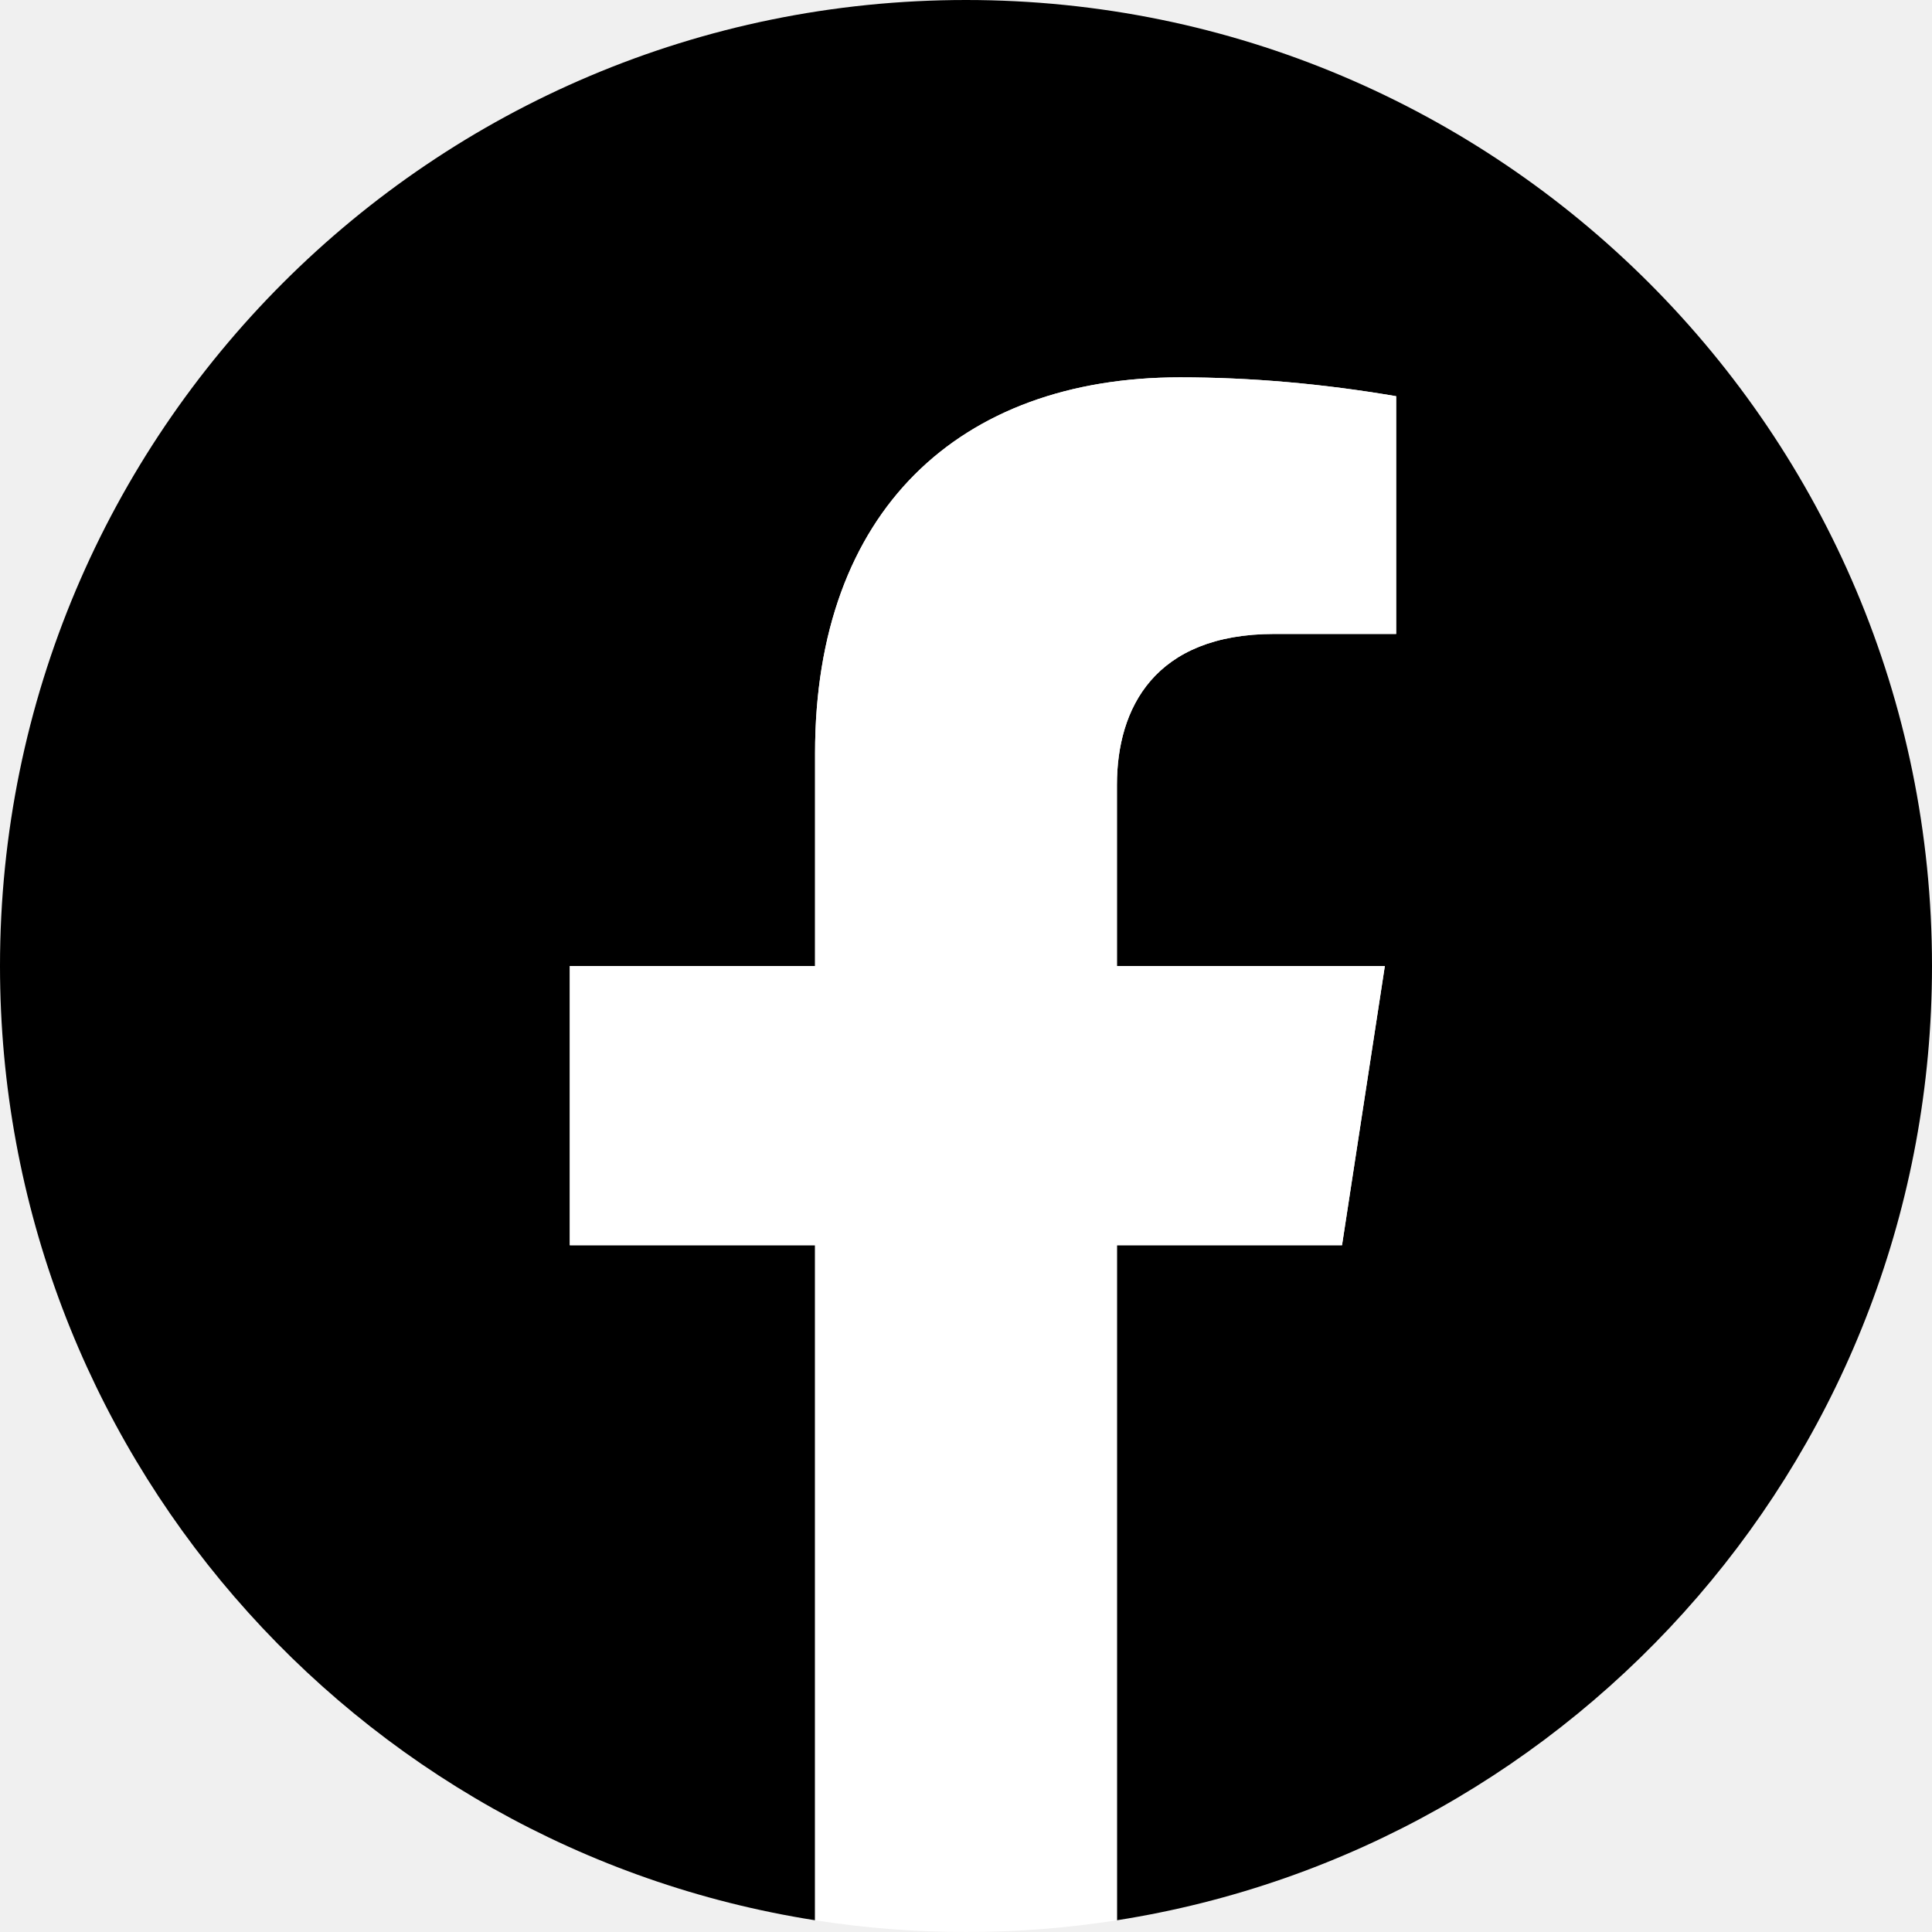
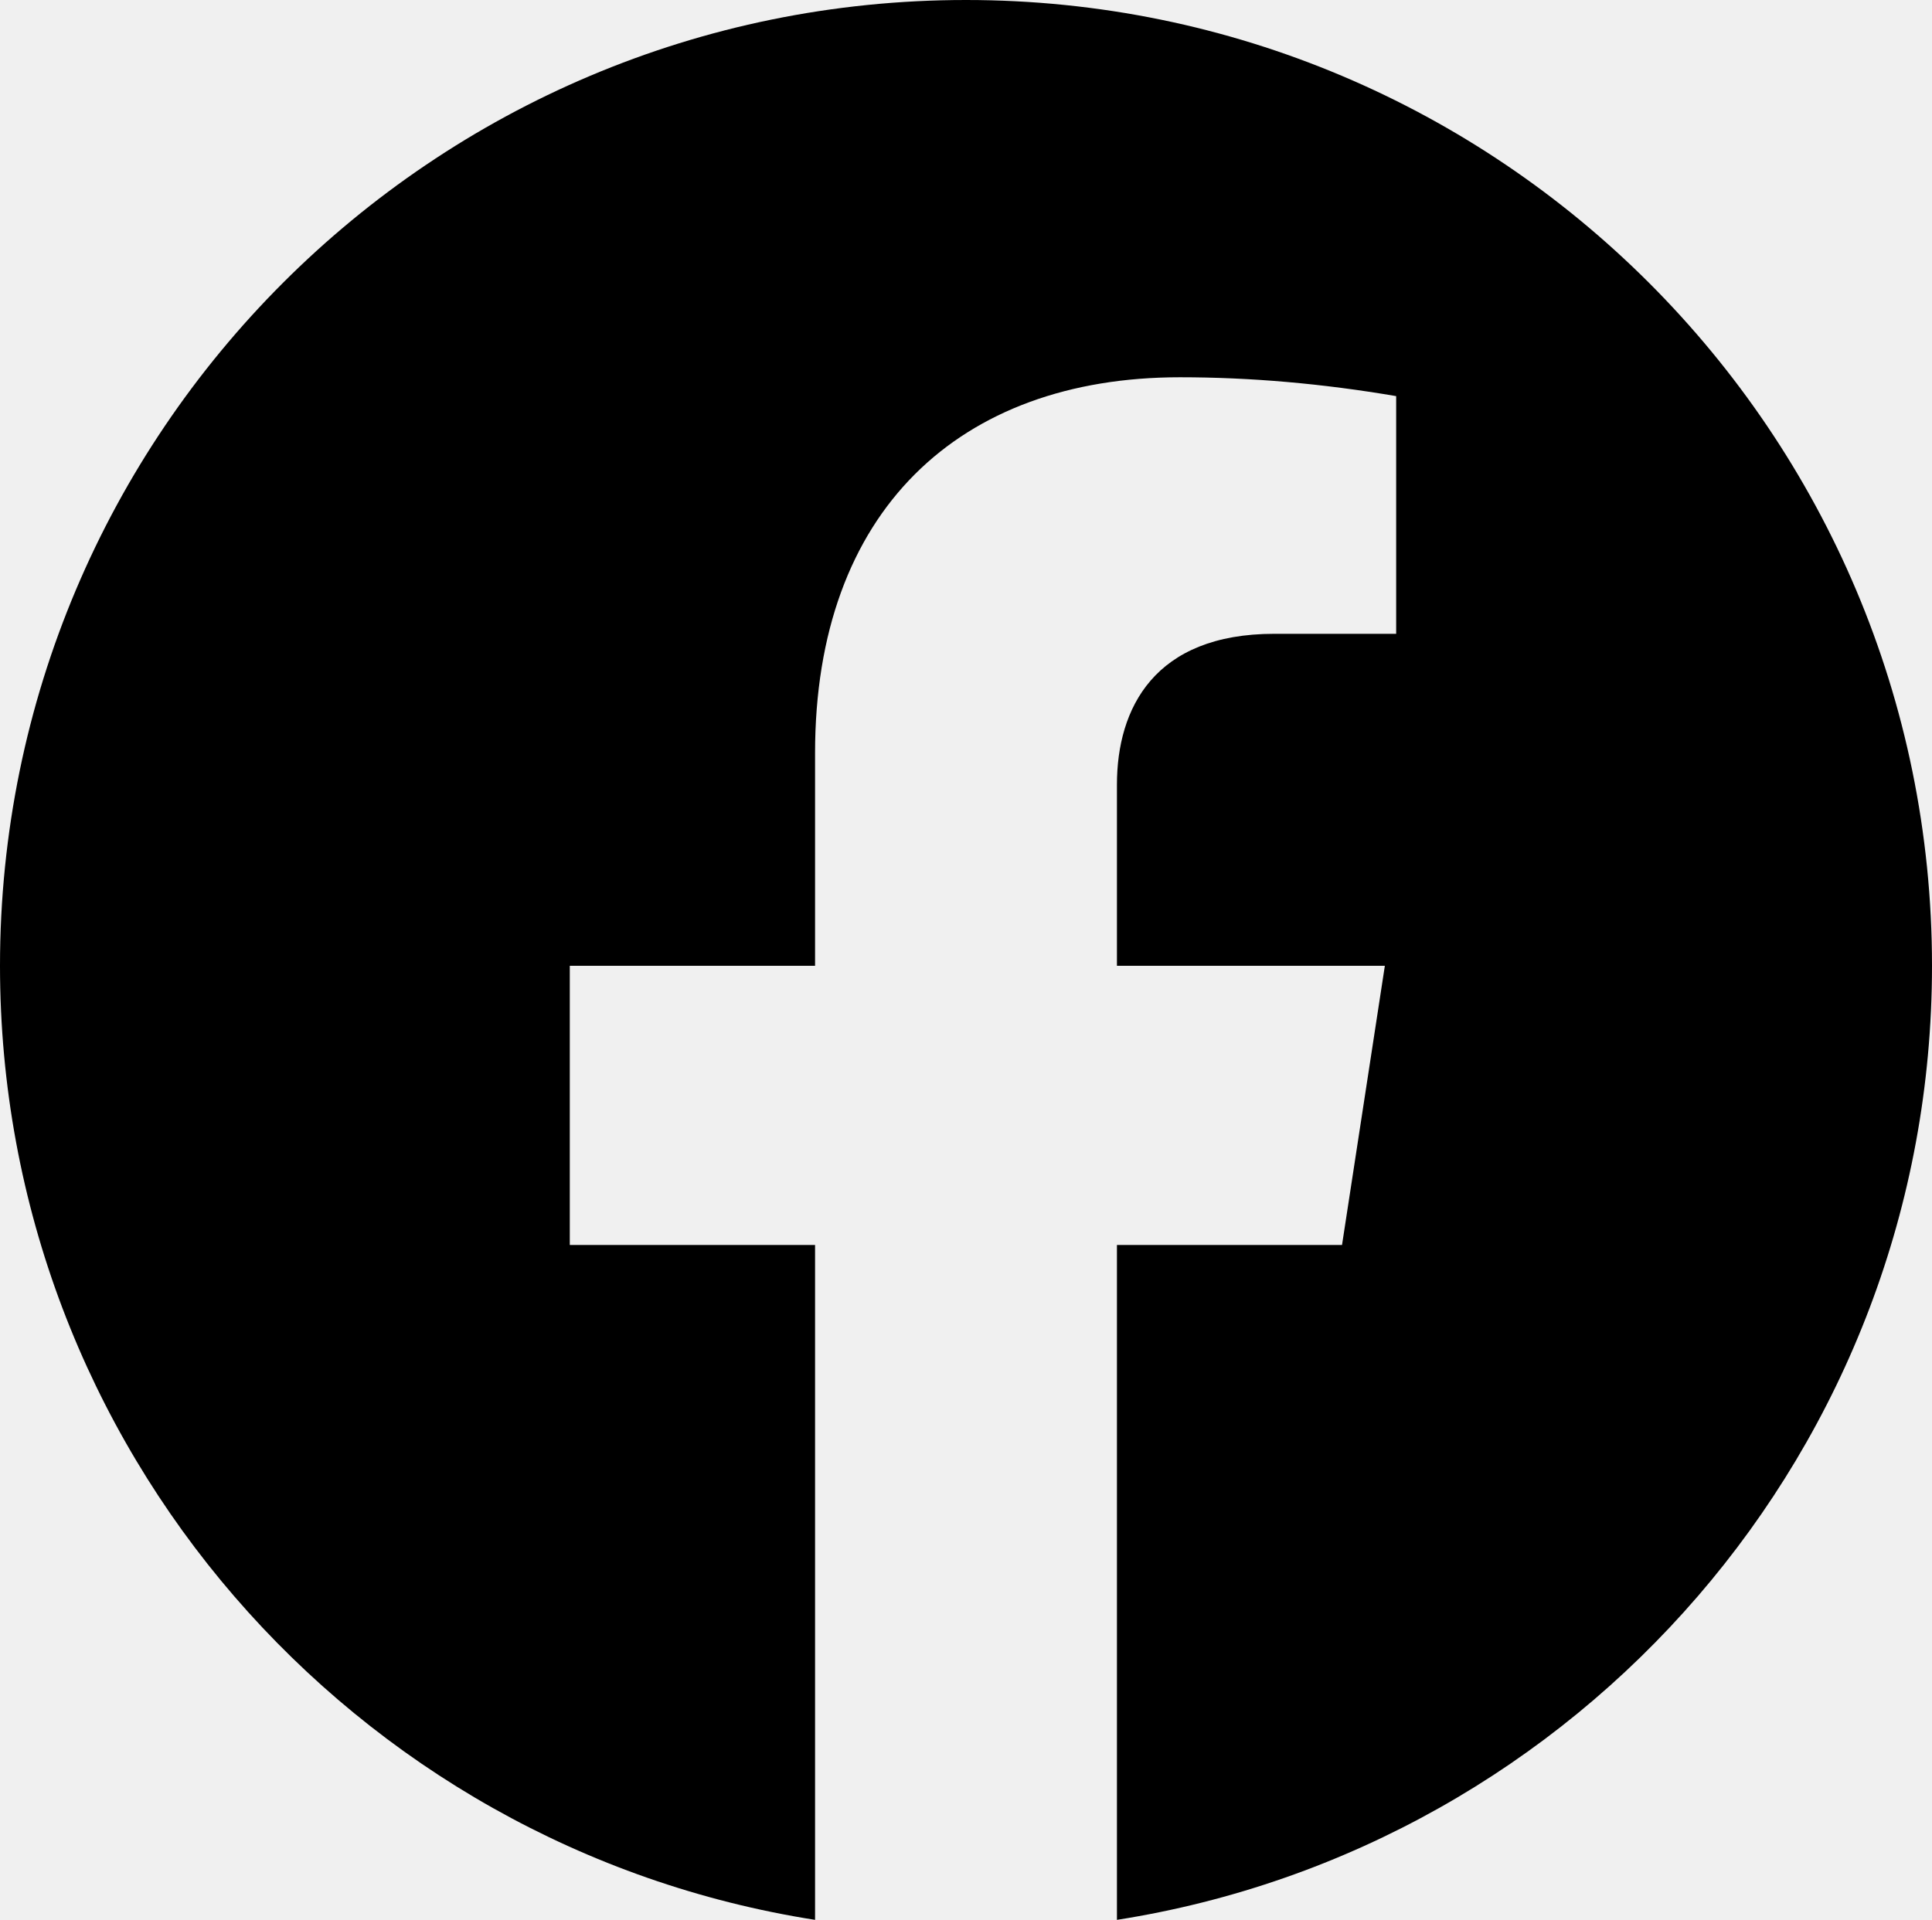
- <svg xmlns="http://www.w3.org/2000/svg" aria-labelledby="title" viewBox="0 0 2048 2048">
-   <g>
-     <path d="M1184,2035.56v-715.56h238.6l45.4-296h-284v-192.09c0-80.98,39.67-159.91,166.87-159.91h129.13v-252c-78.12-13.33-154.53-20-229.22-20-233.9,0-386.78,141.76-386.78,398.4v225.6h-260v296h260v715.56C374.46,1958.74,0,1535.11,0,1024,0,458.46,458.46,0,1024,0s1024,458.46,1024,1024c0,511.11-374.46,934.74-864,1011.56Z" />
-     <path d="M1184,1320v715.56c-52.13,8.18-105.57,12.44-160,12.44s-107.87-4.26-160-12.44v-715.56h-260v-296h260v-225.6c0-256.64,152.88-398.4,386.78-398.4,74.69,0,151.1,6.67,229.22,20v252h-129.13c-127.2,0-166.87,78.93-166.87,159.91v192.09h284l-45.4,296h-238.6Z" style="fill:#fff;" />
-   </g>
+ <svg xmlns="http://www.w3.org/2000/svg" data-name="Calque 2" viewBox="0 0 2048 2035.56">
+   <path d="M1184 2035.56V1320h238.6l45.4-296h-284V831.91c0-80.98 39.67-159.91 166.87-159.91H1480V420c-78.12-13.33-154.53-20-229.22-20C1016.88 400 864 541.76 864 798.4V1024H604v296h260v715.56C374.46 1958.74 0 1535.11 0 1024 0 458.46 458.46 0 1024 0s1024 458.46 1024 1024c0 511.11-374.46 934.74-864 1011.56Z" data-name="Calque 1" />
</svg>
